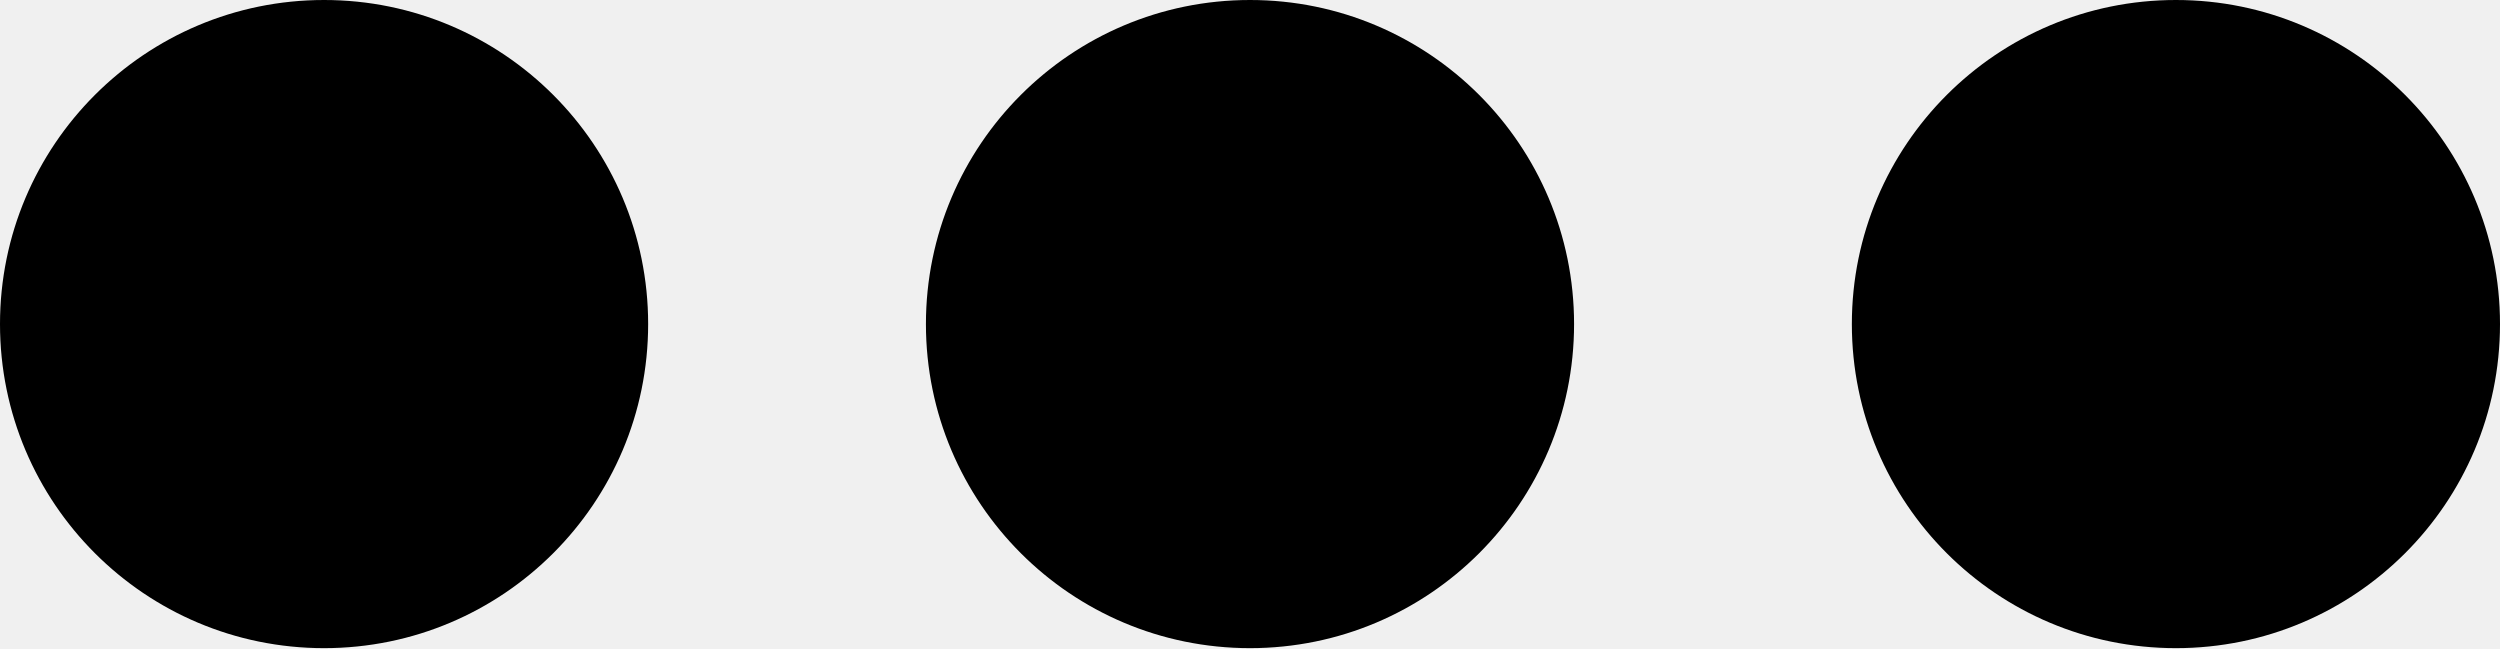
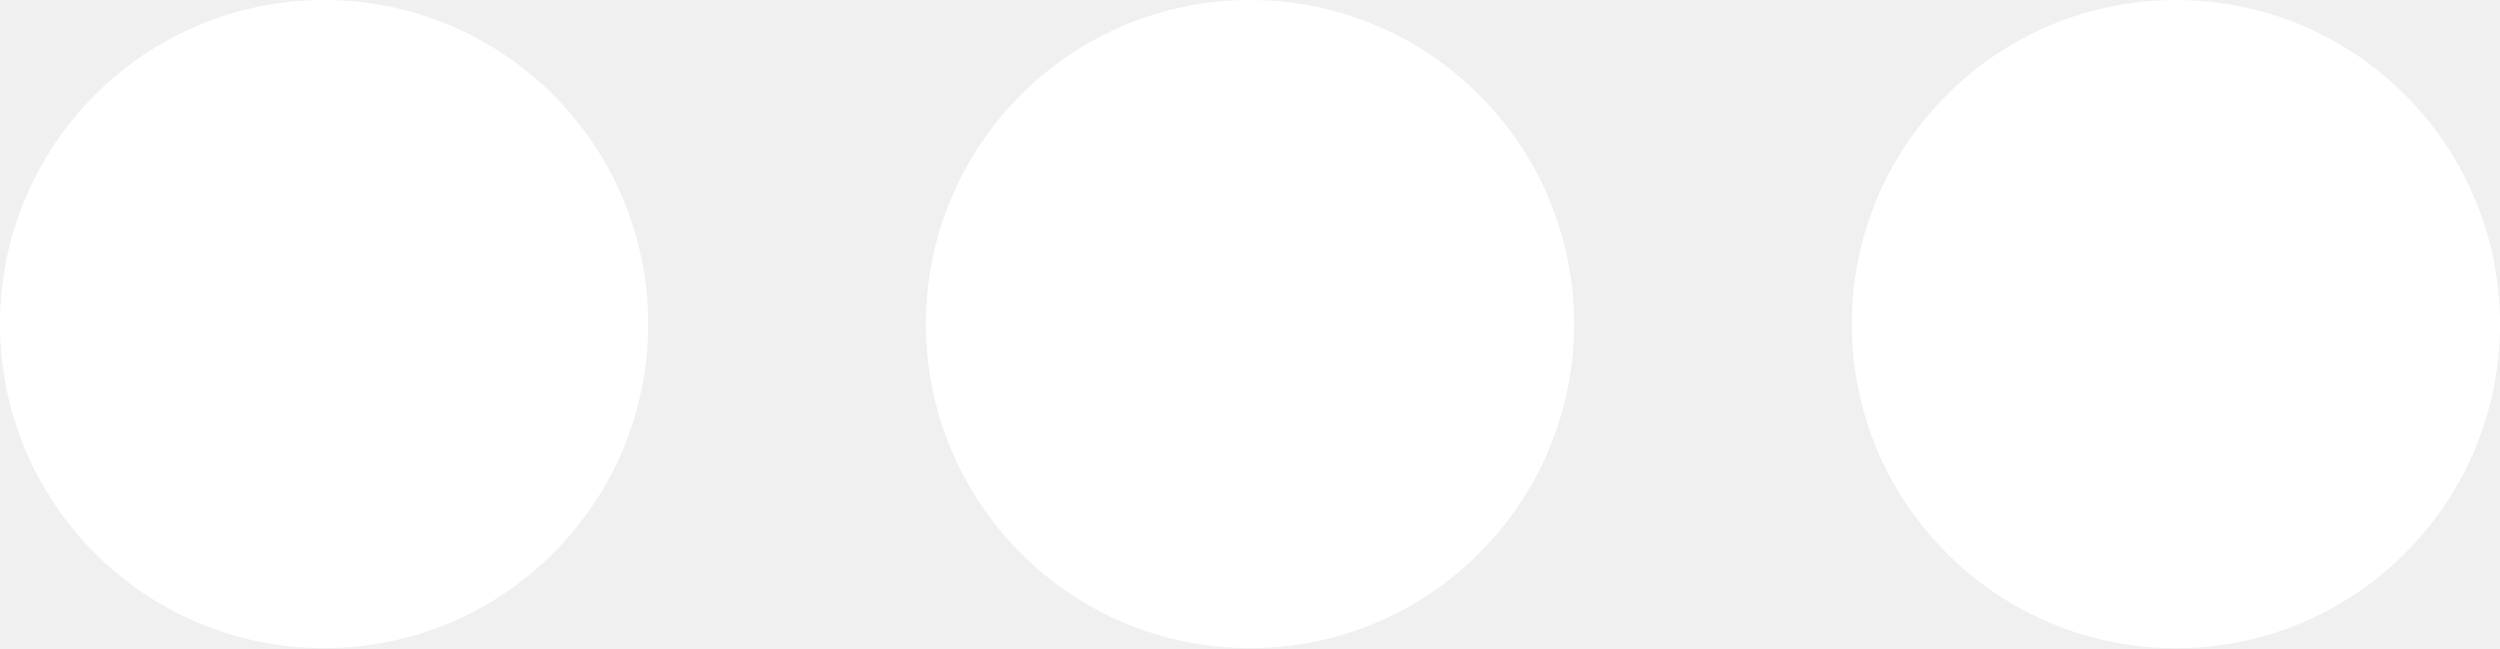
- <svg xmlns="http://www.w3.org/2000/svg" width="27" height="7" viewBox="0 0 27 7">
+ <svg xmlns="http://www.w3.org/2000/svg" width="27" height="7" fill="#ffffff" viewBox="0 0 27 7">
  <g>
    <g>
      <path d="M0 3.5a3.5 3.5 0 1 1 7 0 3.5 3.5 0 0 1-7 0z" />
    </g>
    <g>
      <path d="M10 3.5a3.5 3.5 0 1 1 7 0 3.5 3.5 0 0 1-7 0z" />
    </g>
    <g>
      <path d="M20 3.5a3.5 3.5 0 1 1 7 0 3.5 3.5 0 0 1-7 0z" />
    </g>
  </g>
</svg>
